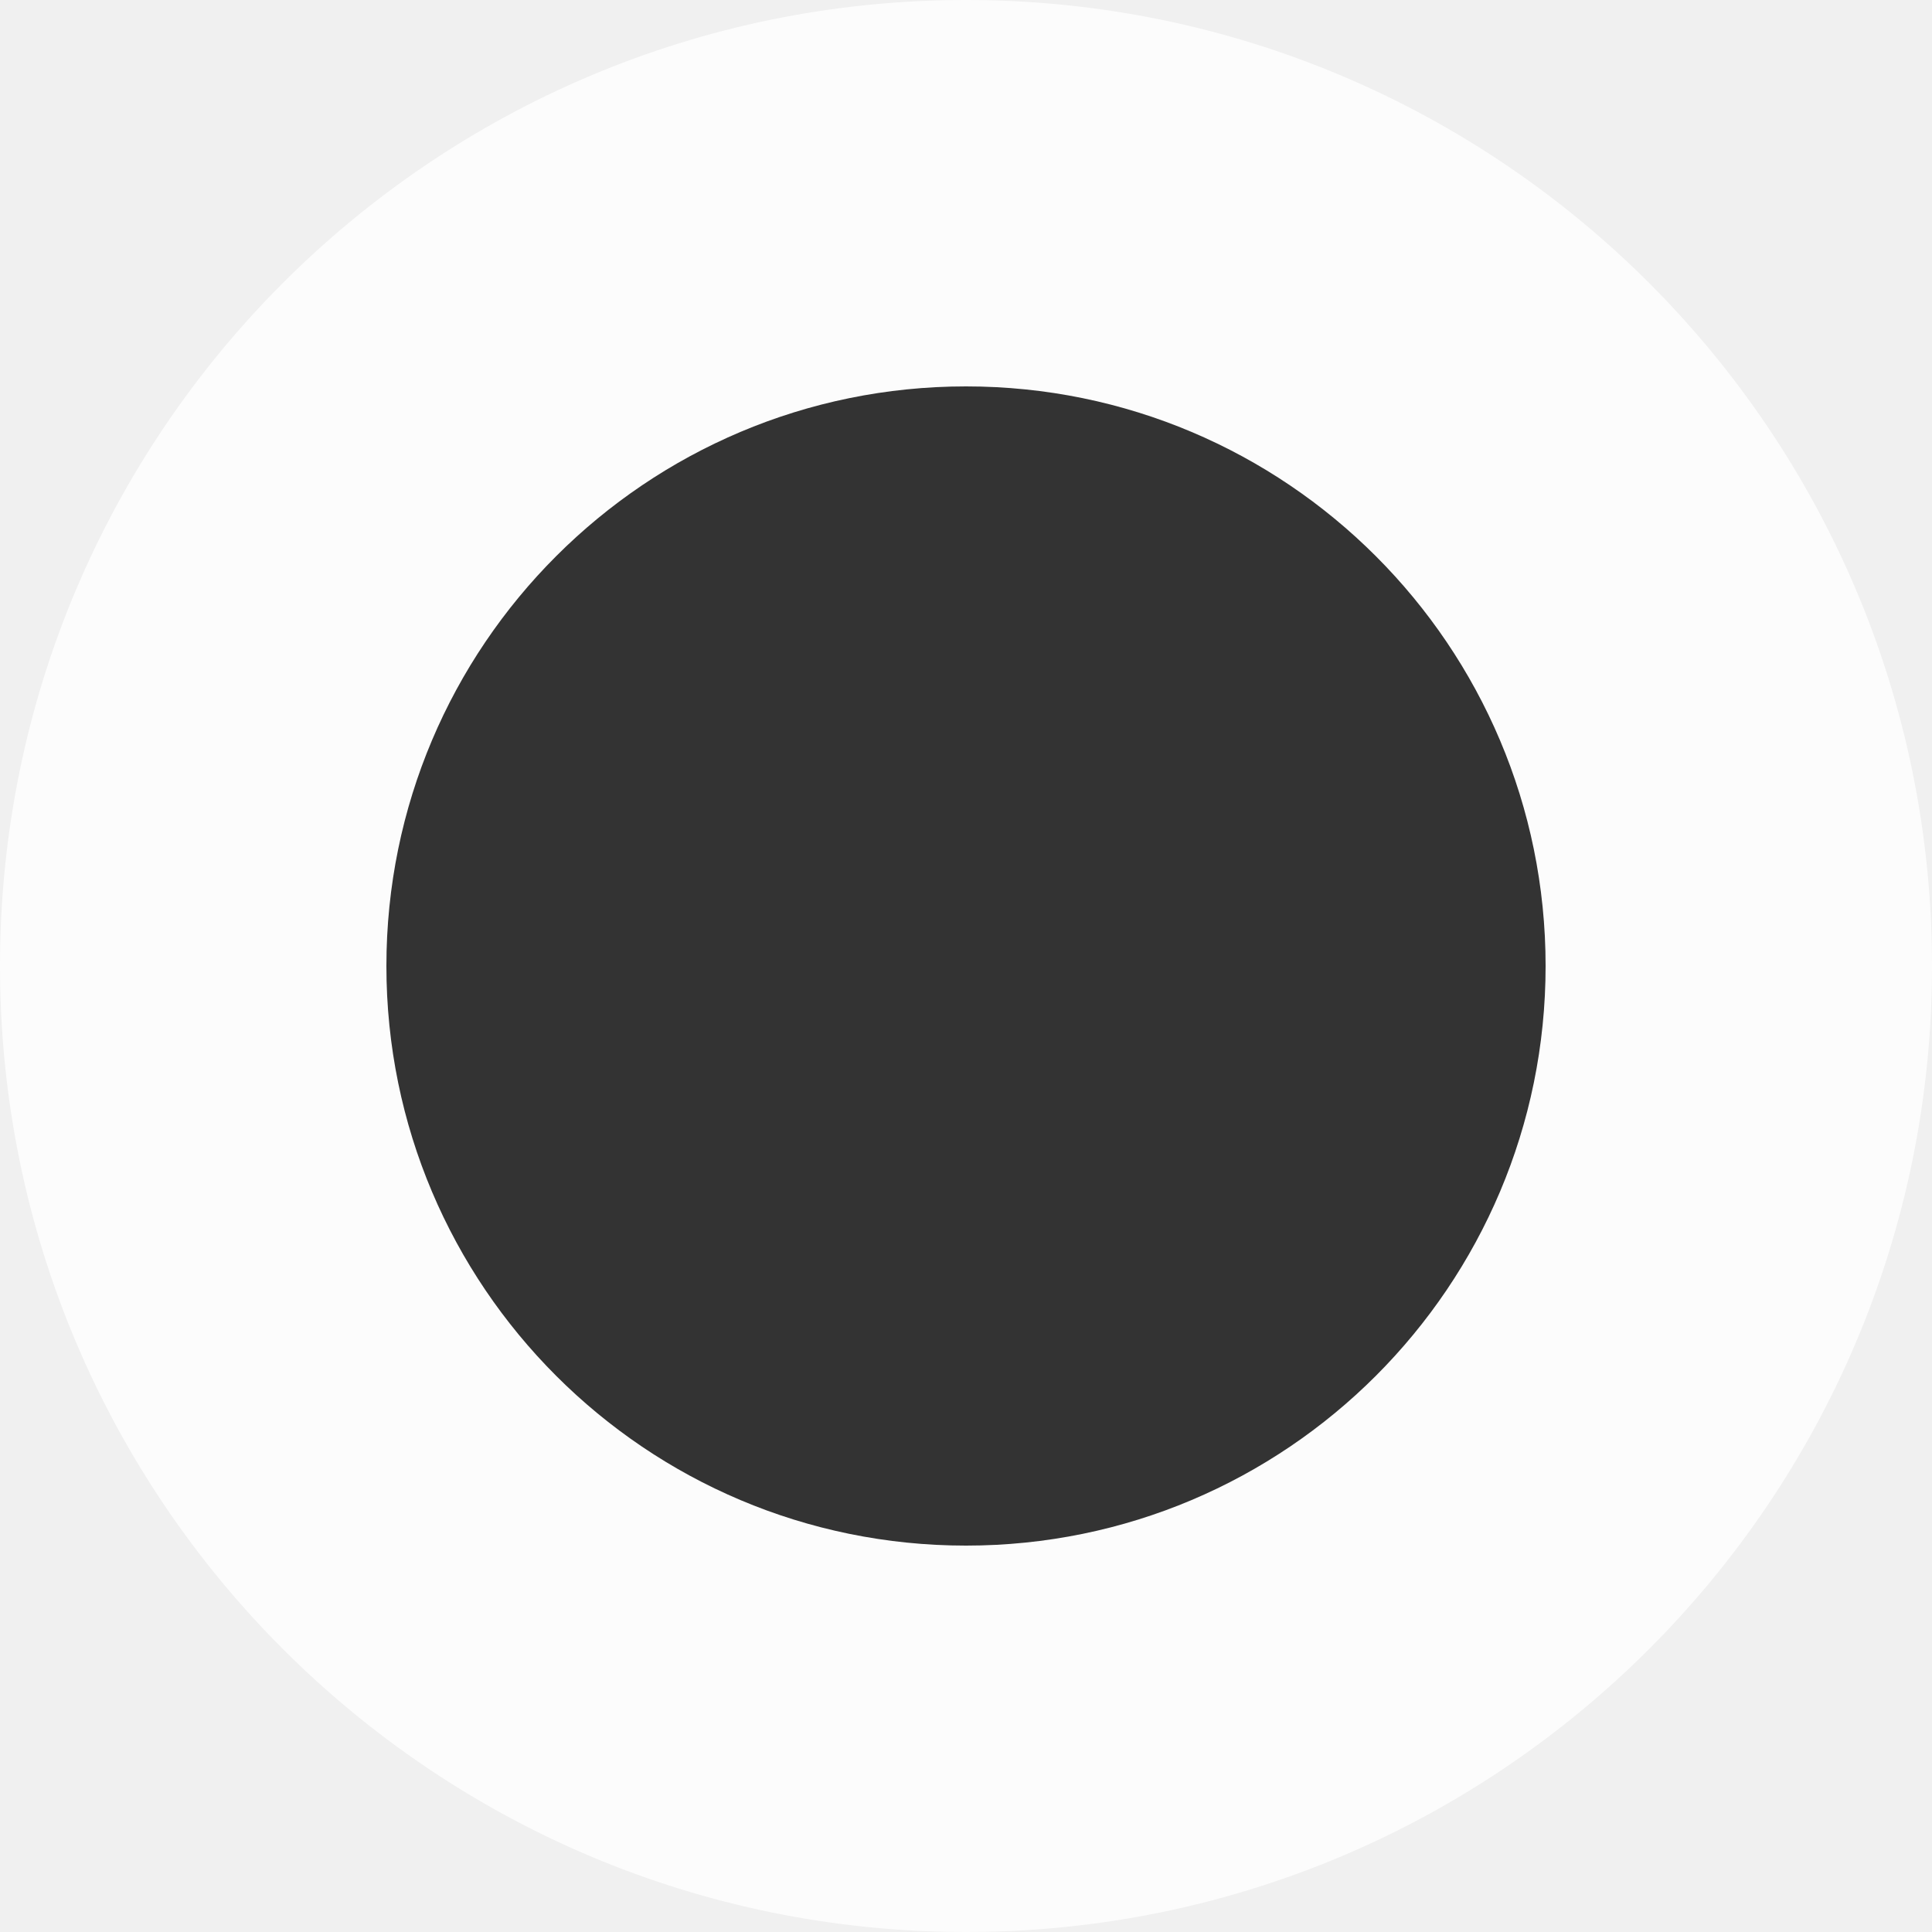
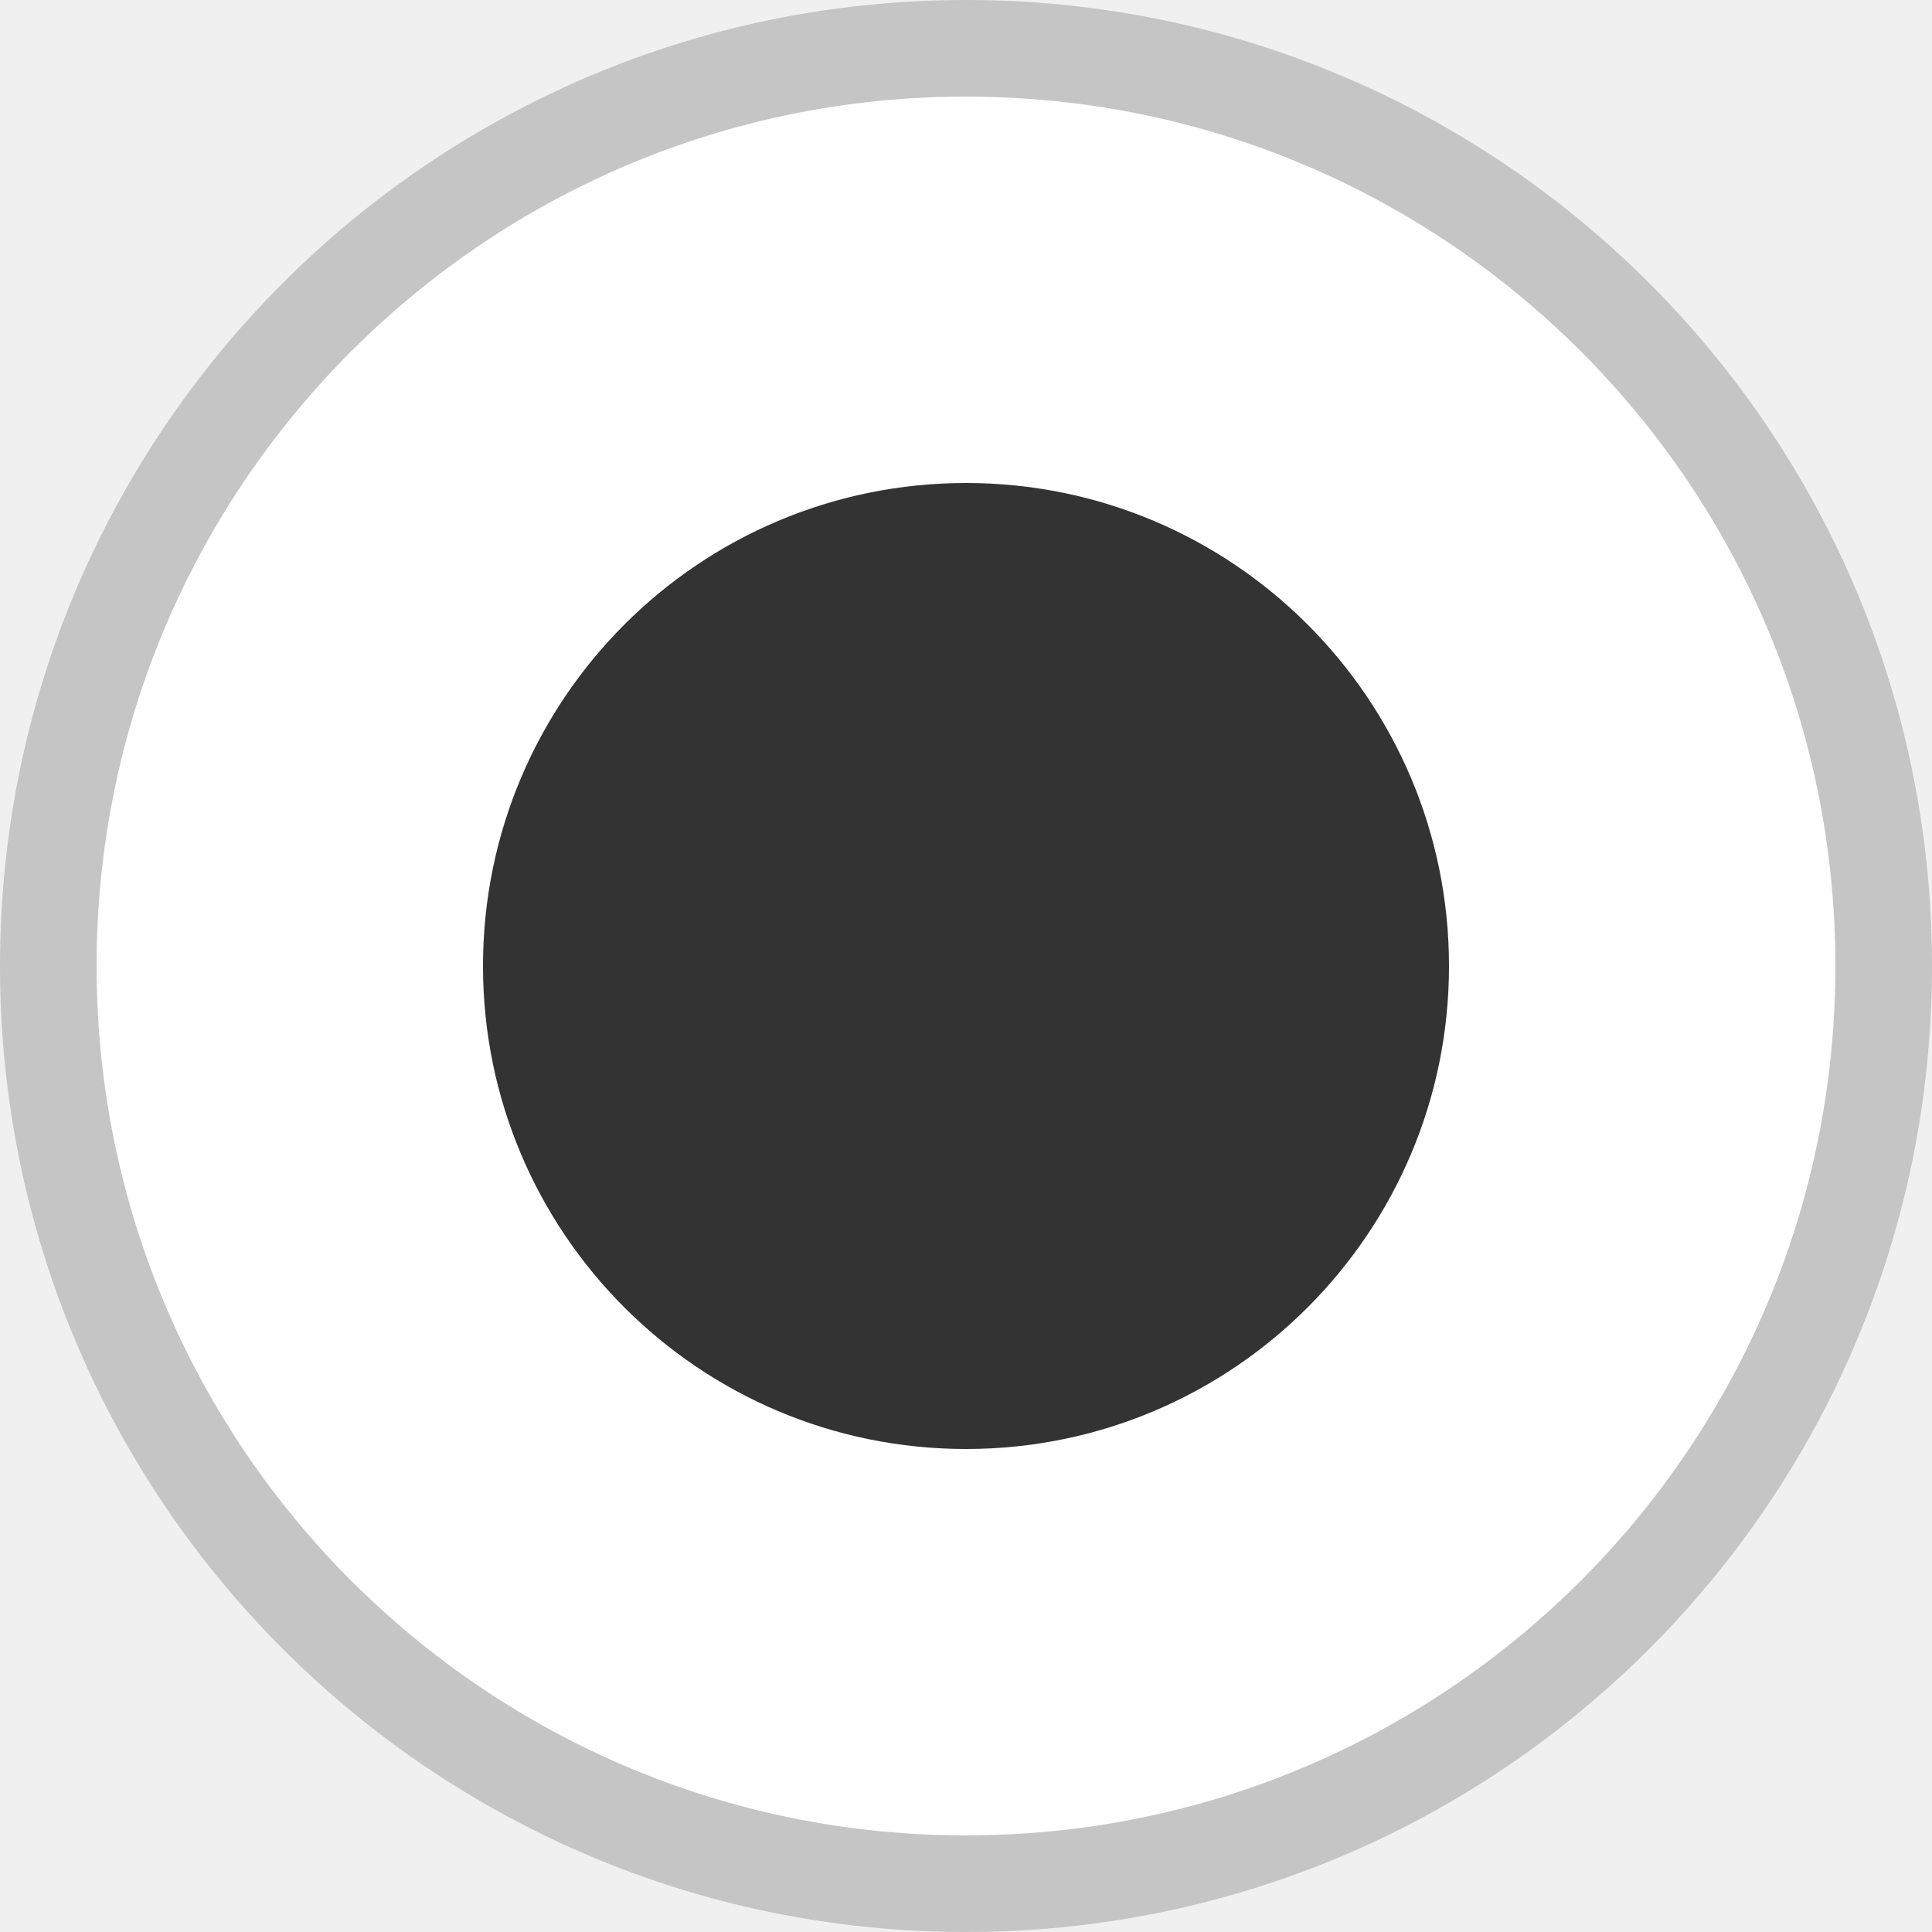
<svg xmlns="http://www.w3.org/2000/svg" width="100" height="100">
  <g>
-     <ellipse fill="#ffffff" stroke="#000" cx="50" cy="50" id="svg_1" rx="50" ry="50" stroke-width="0" opacity="0.8" />
-     <ellipse fill="#333333" stroke="#000" stroke-width="0" cx="50" cy="50" id="svg_2" rx="30" ry="30" />
+     <ellipse fill="#999999" stroke="#000" stroke-width="0" cx="50" cy="50" id="svg_1" rx="50" ry="50" opacity="0.5" />
+     <ellipse fill="#ffffff" stroke="#000" stroke-width="0" cx="50" cy="50" id="svg_2" rx="45" ry="45" />
+     <ellipse fill="#333333" stroke="#000" stroke-width="0" cx="50" cy="50" id="svg_3" rx="25" ry="25" />
  </g>
</svg>
